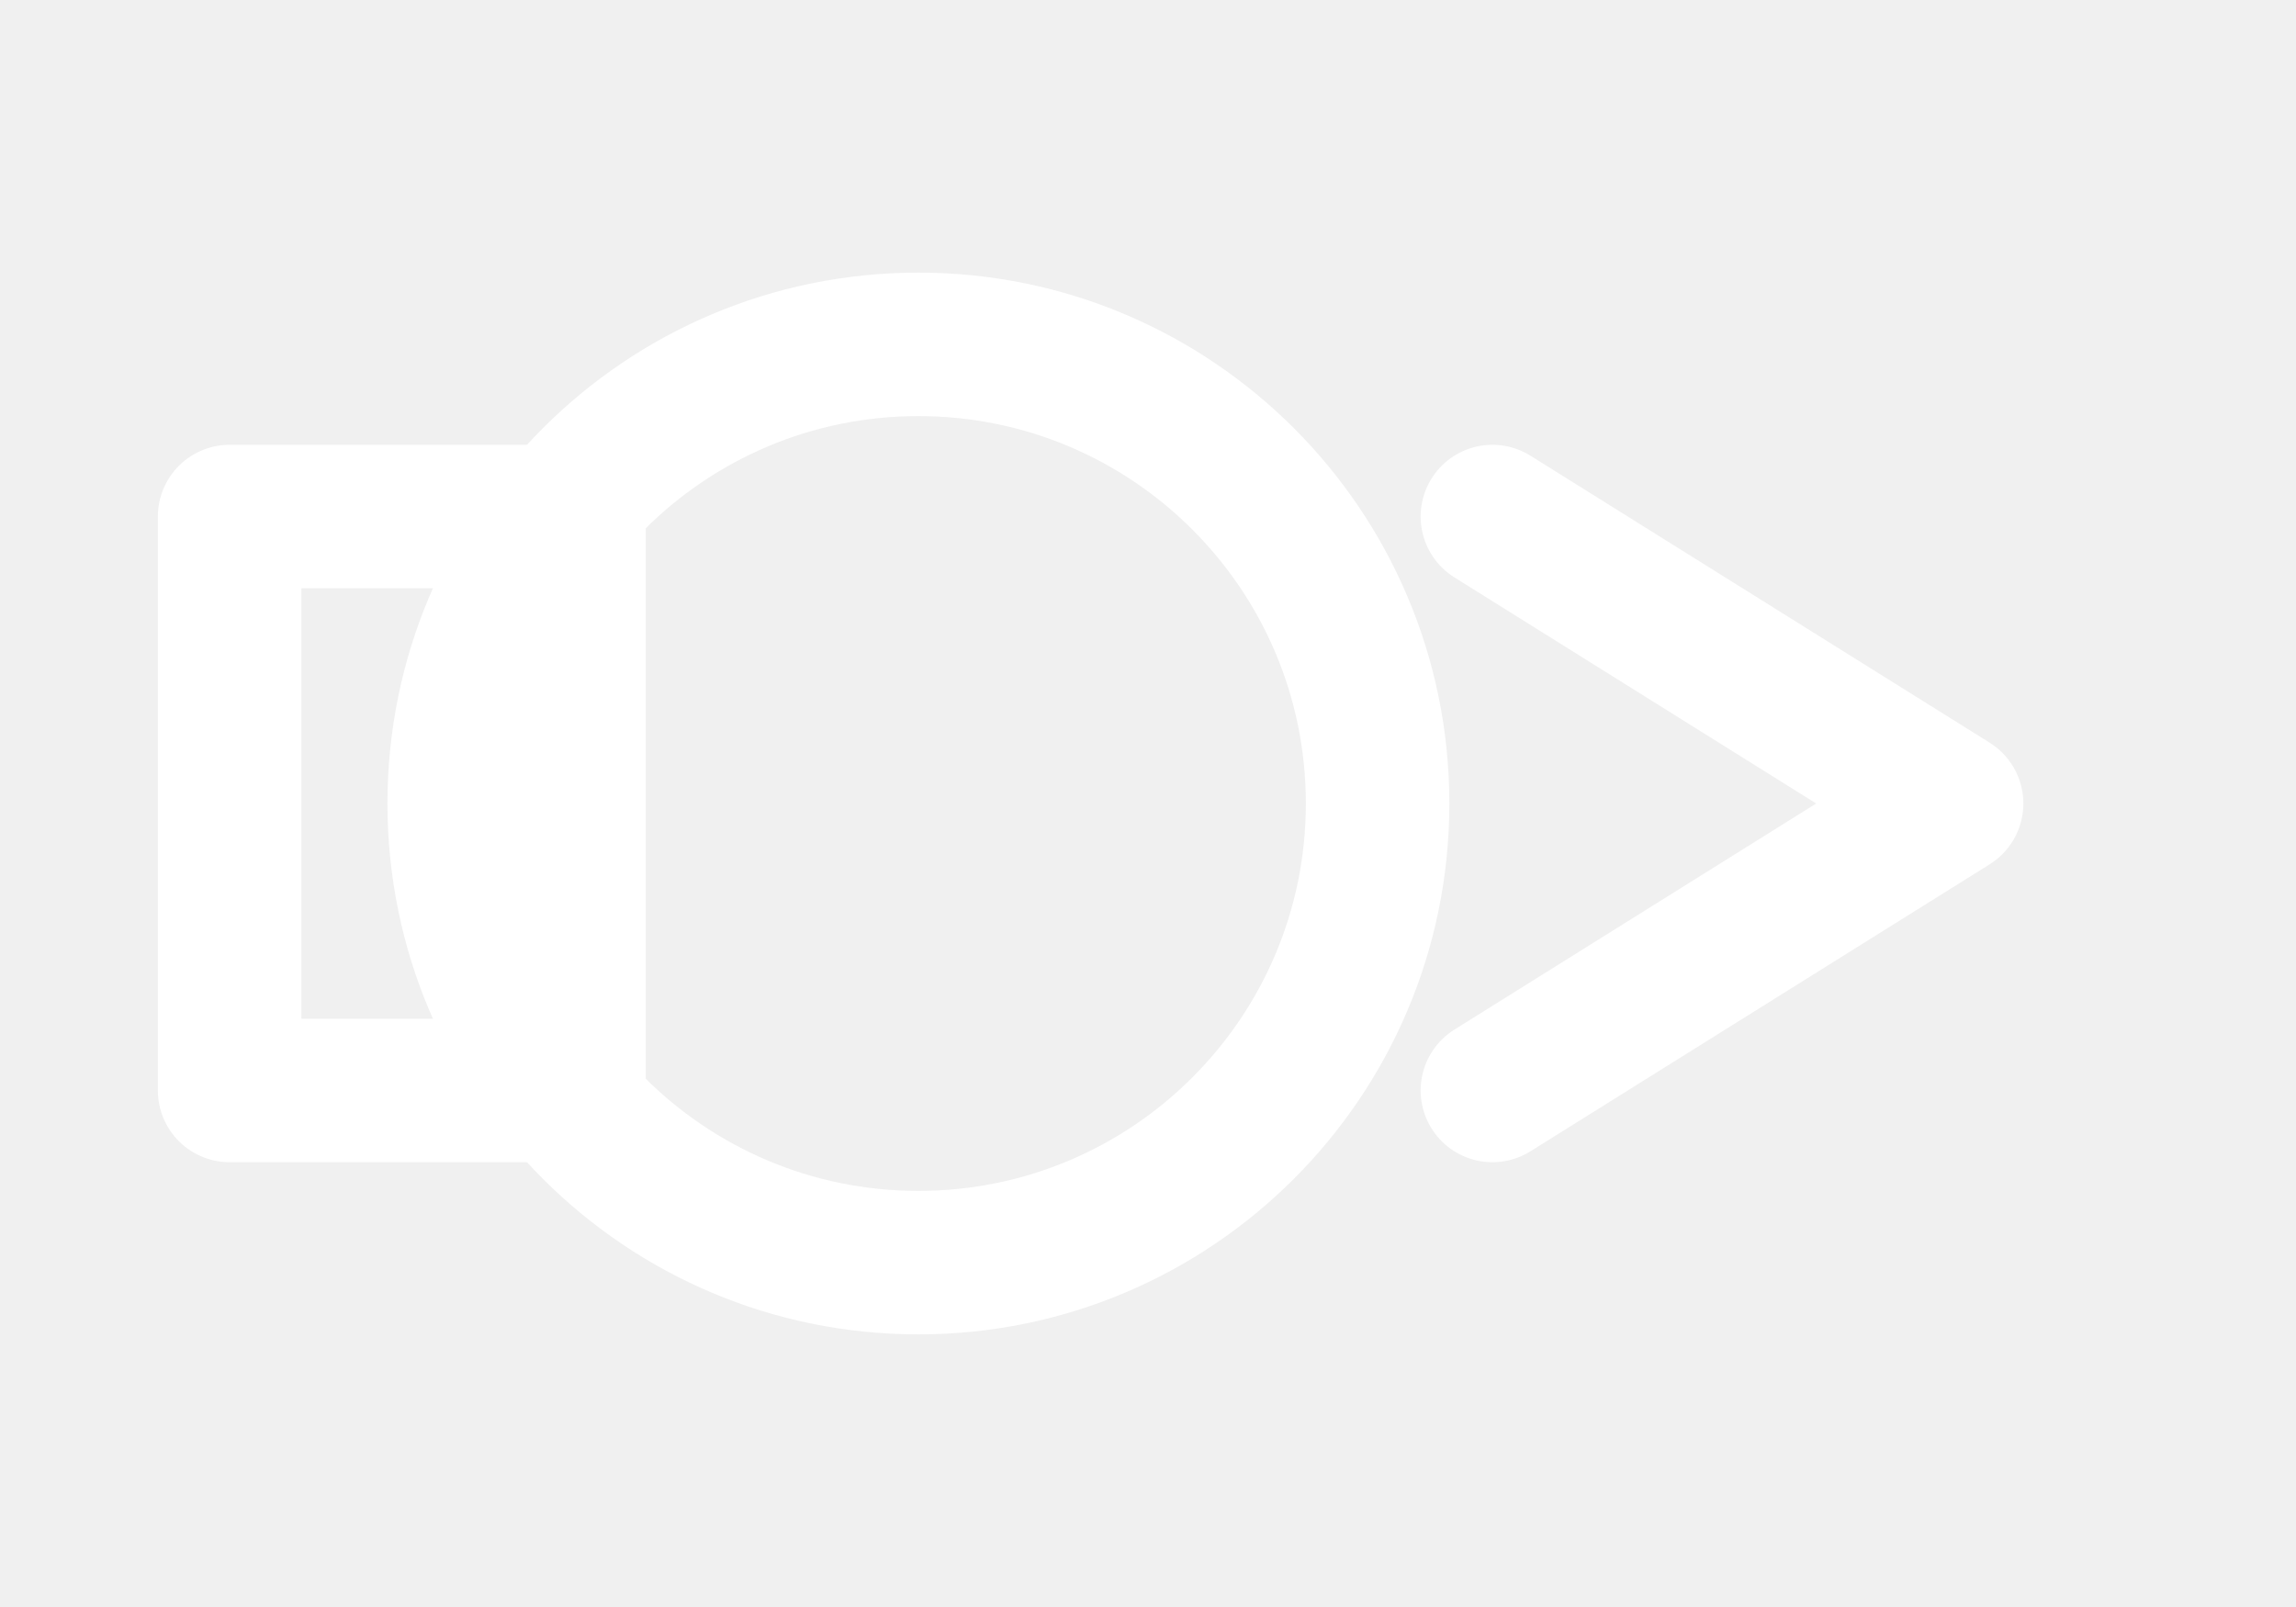
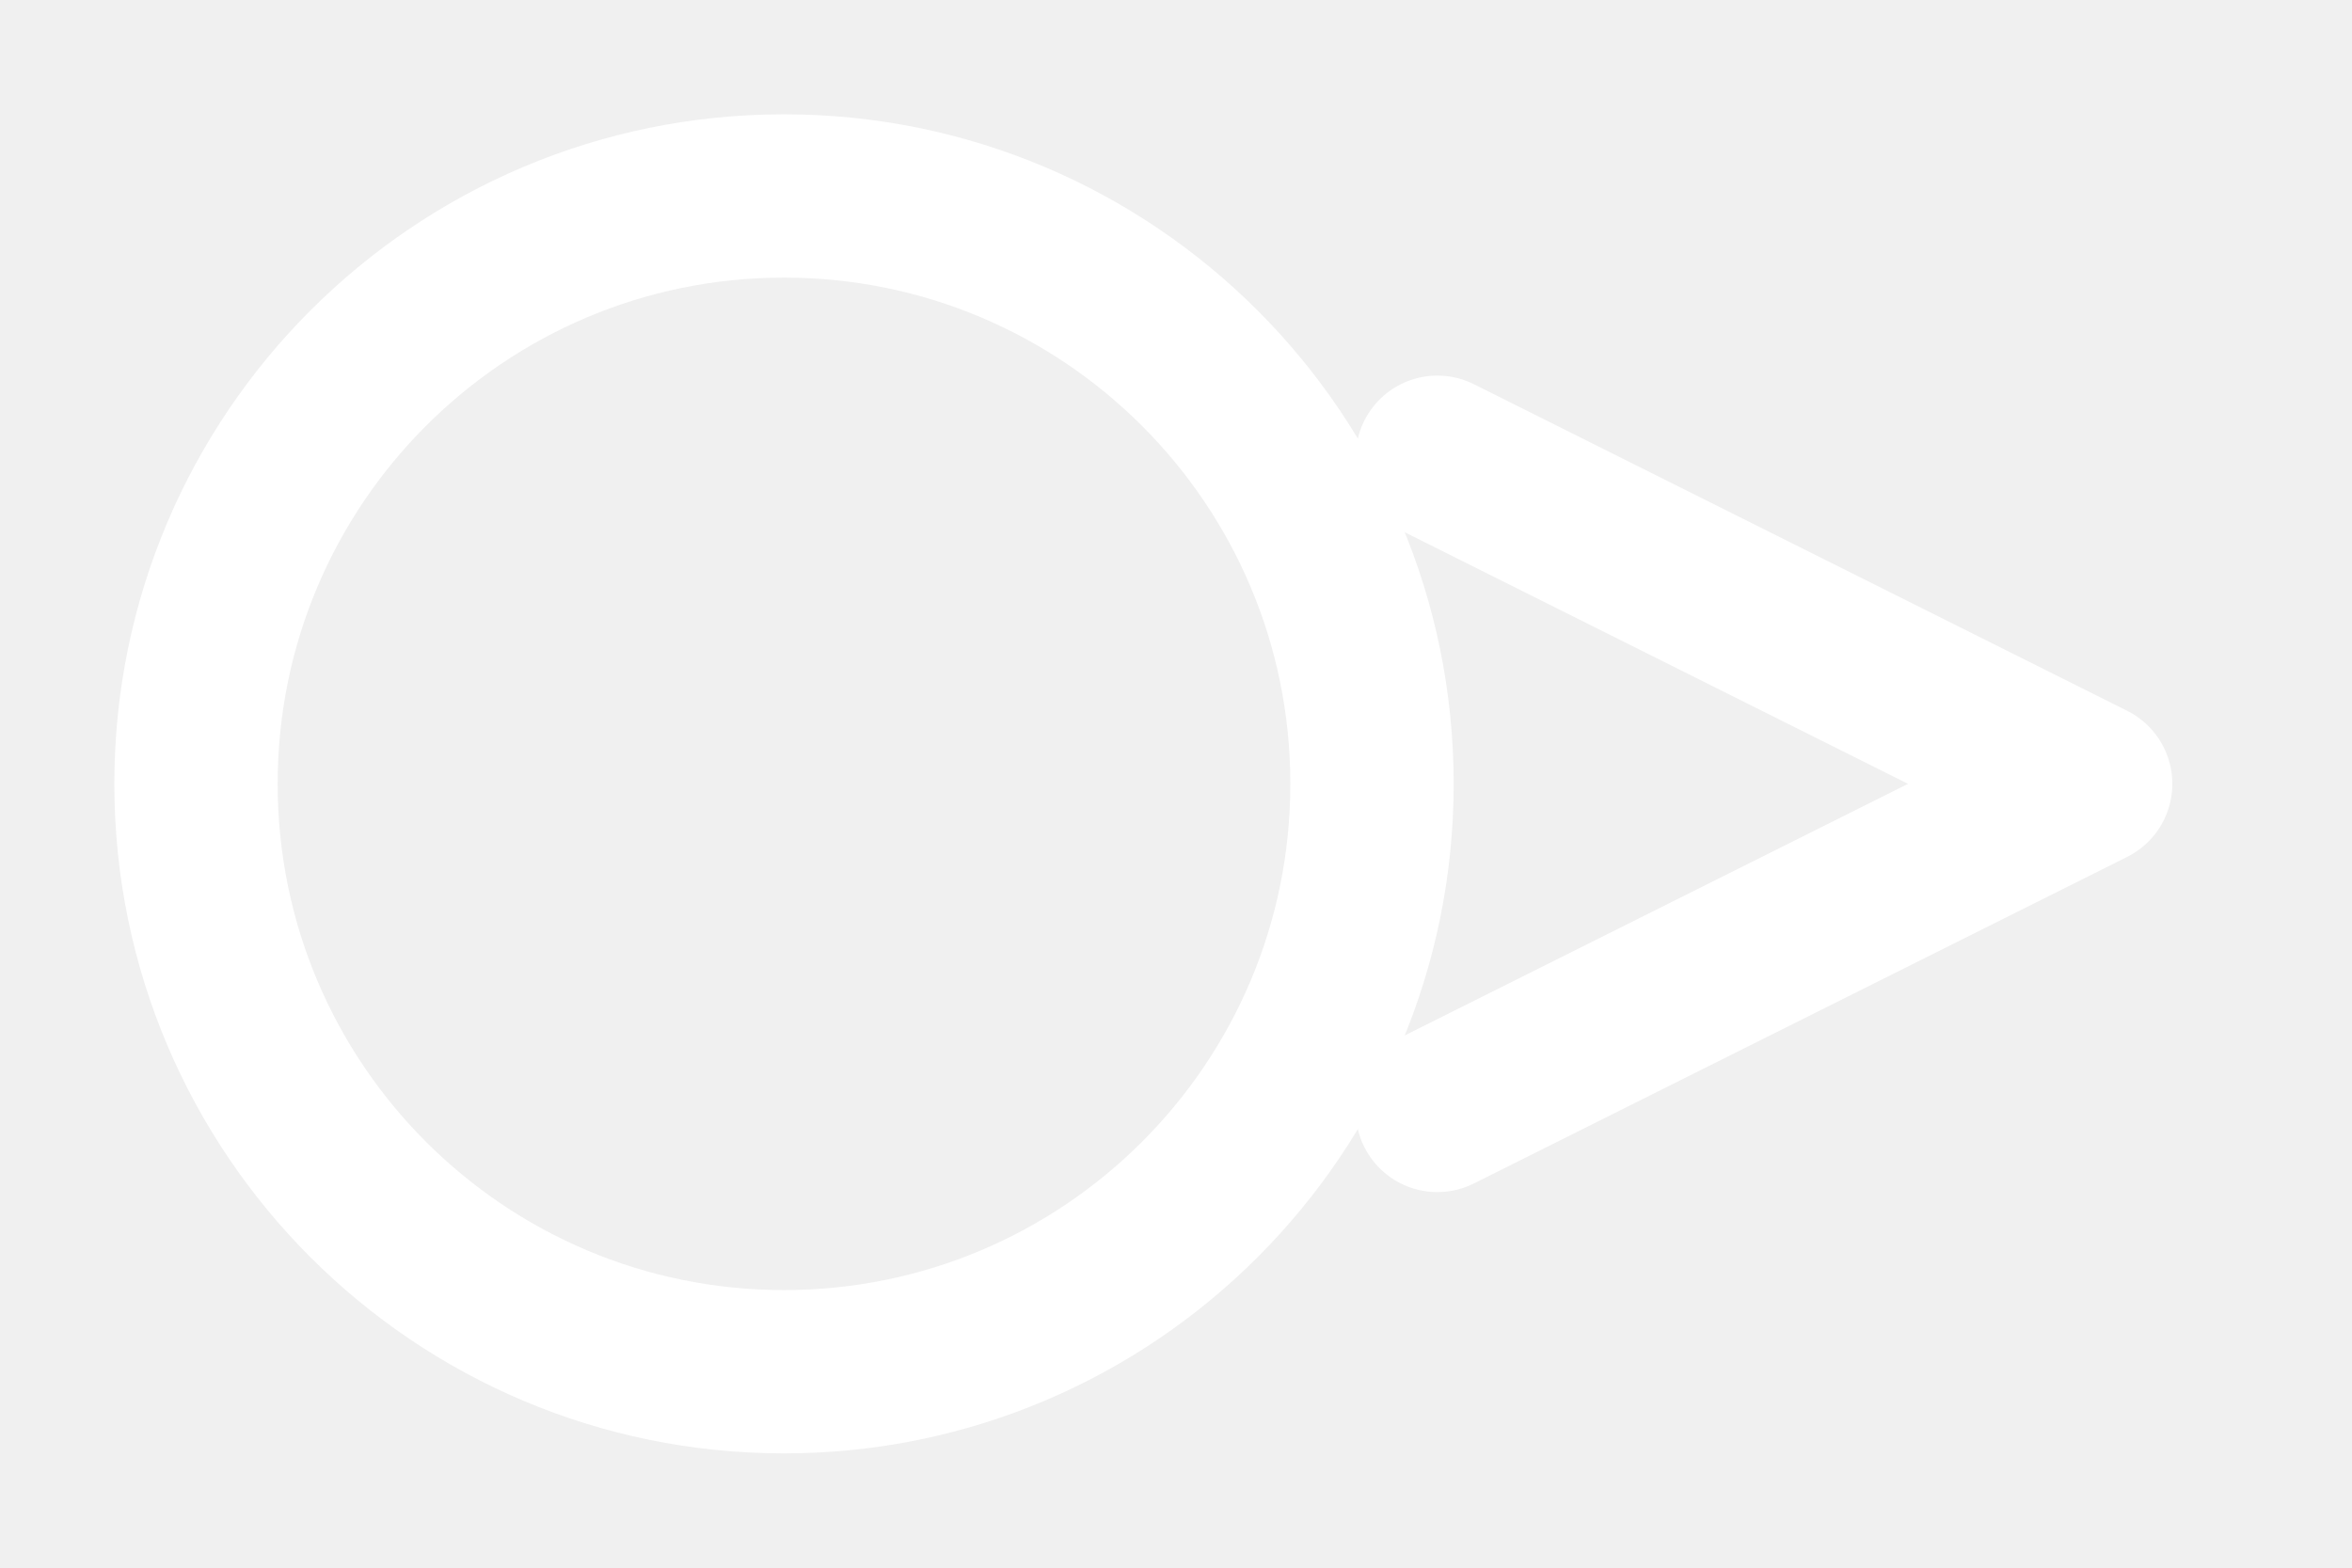
- <svg xmlns="http://www.w3.org/2000/svg" width="40" height="28" viewBox="0 0 40 28">
+ <svg xmlns="http://www.w3.org/2000/svg" width="36" height="24" viewBox="0 0 36 24">
  <g fill="none" stroke="#ffffff" stroke-width="2.5" stroke-linecap="round" stroke-linejoin="round">
-     <path d="M 4,9 L 4,19 L 10,19 L 10,9 Z" />
-     <circle cx="16" cy="14" r="8" />
-     <path d="M 26,9 L 34,14 L 26,19" />
+     <circle cx="12" cy="12" r="9" />
+     <path d="M 22,7 L 32,12 L 22,17" />
  </g>
</svg>
